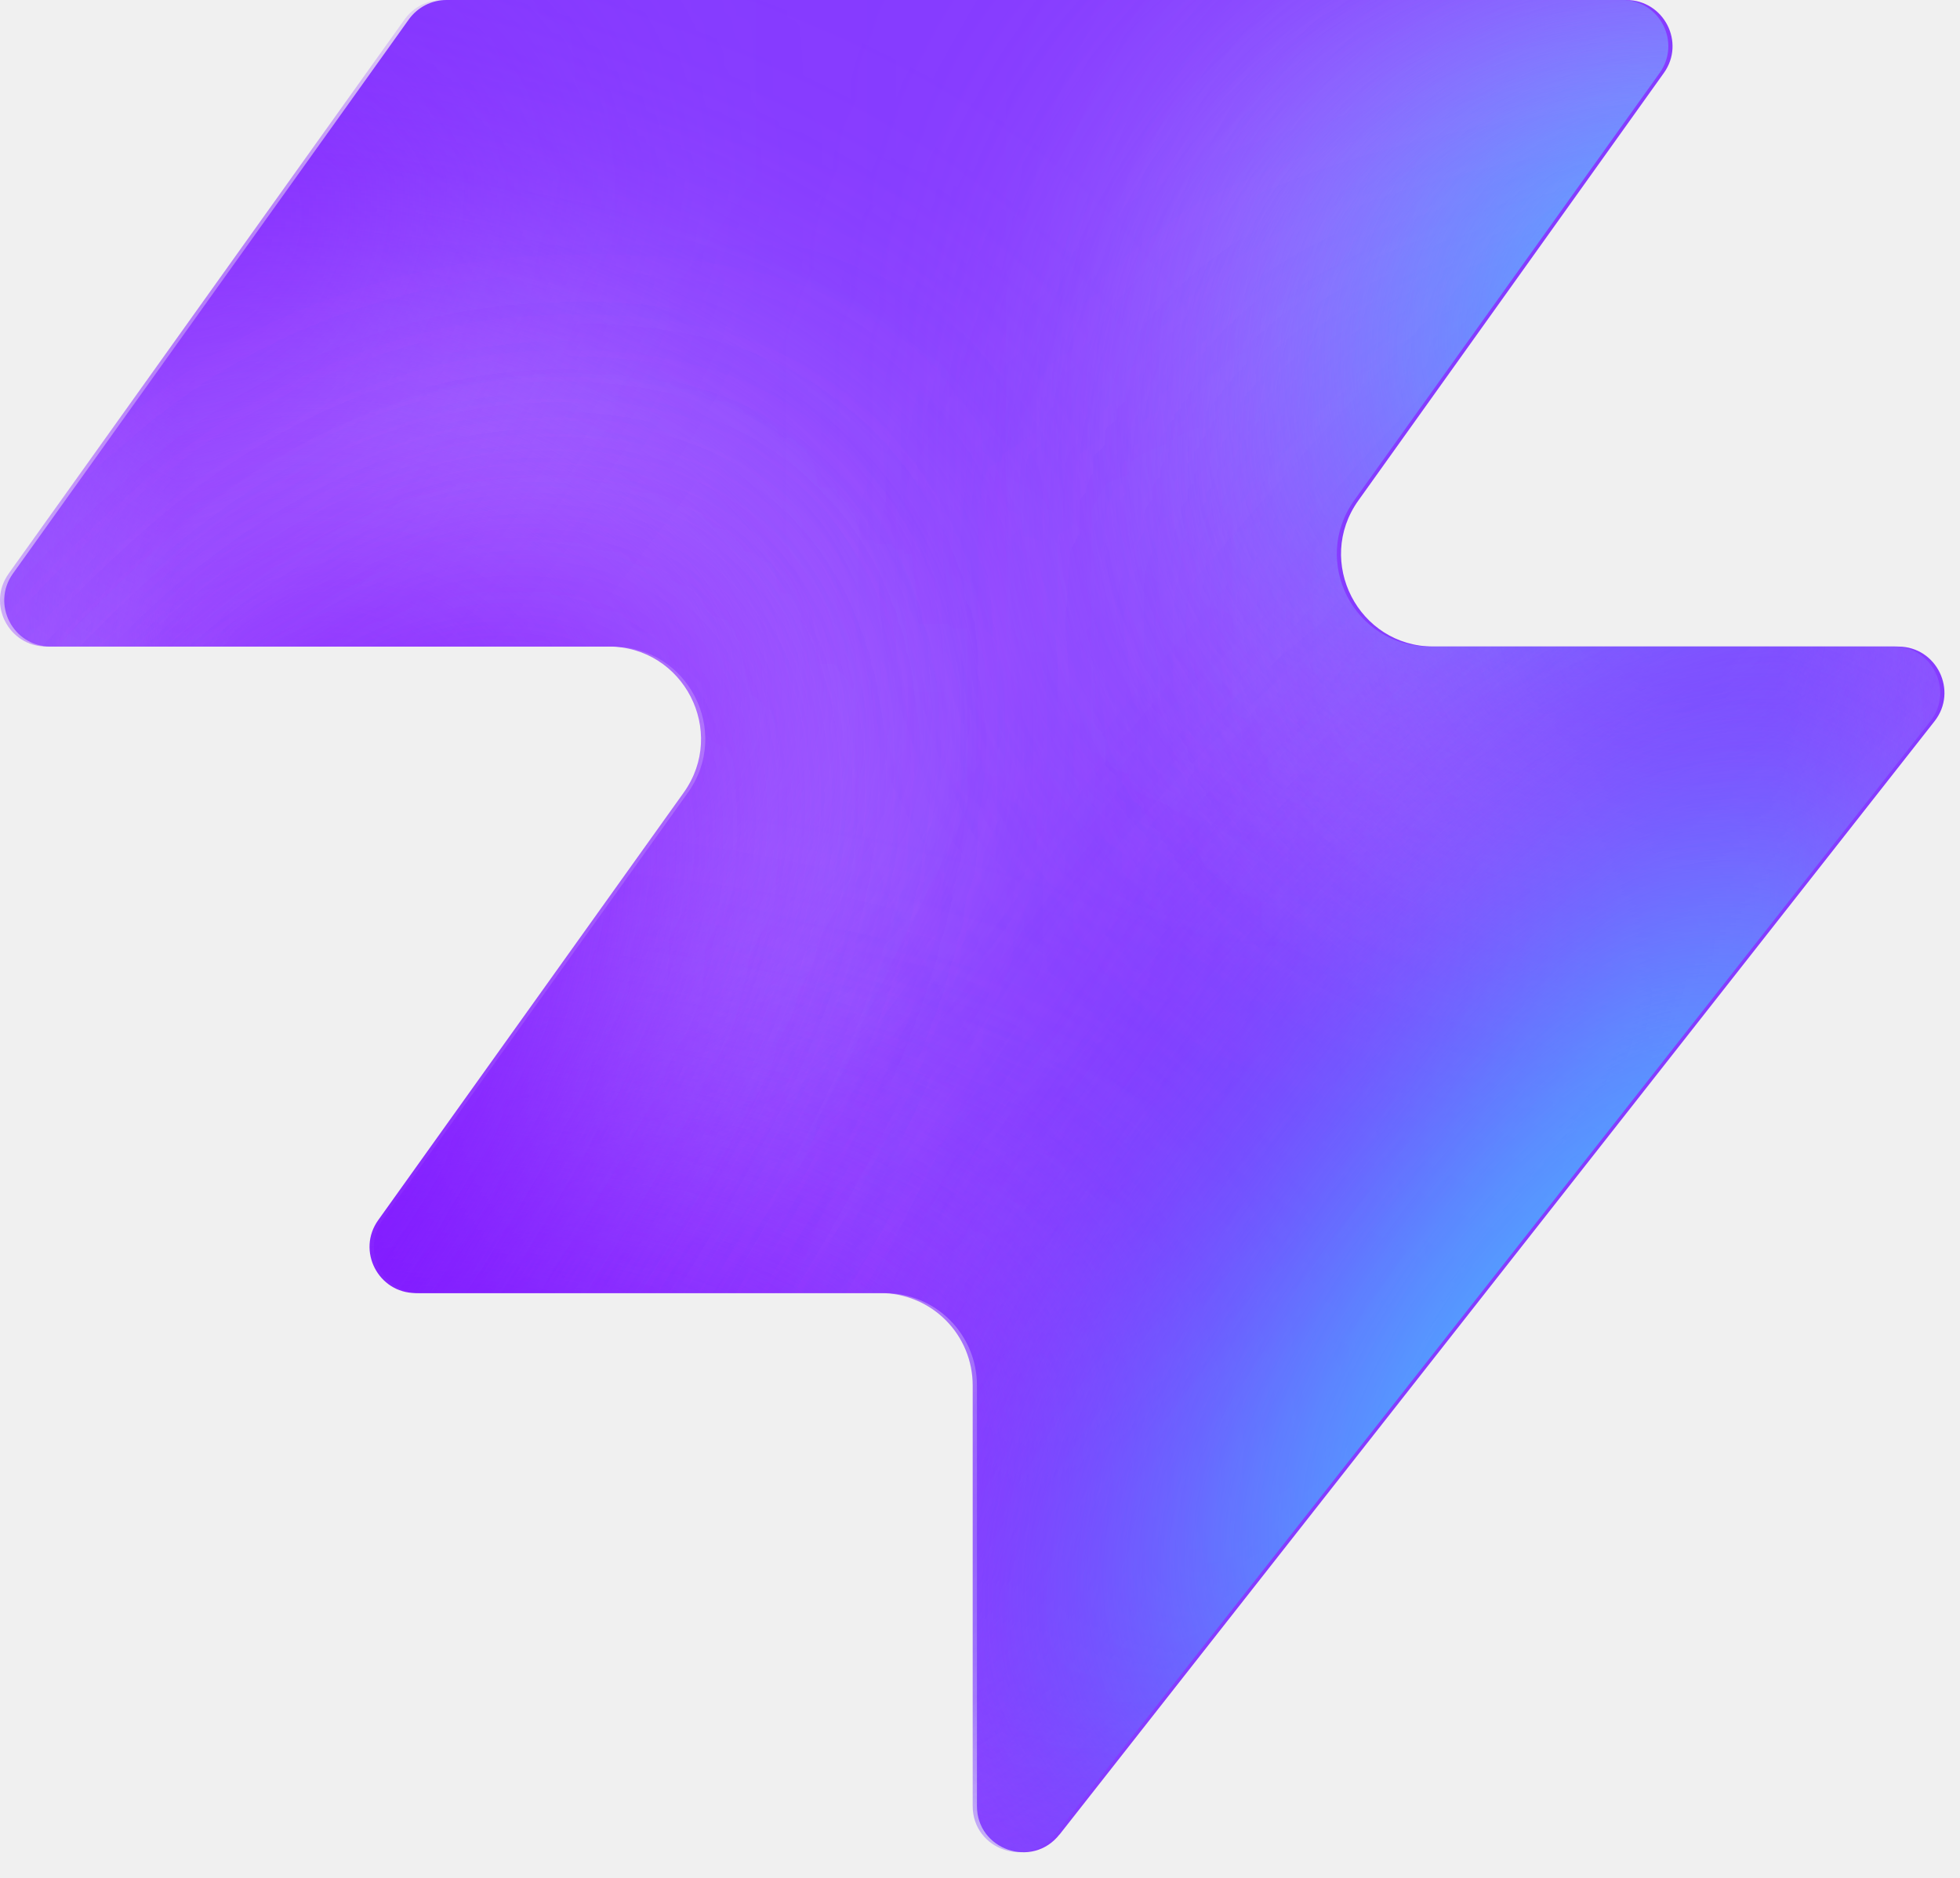
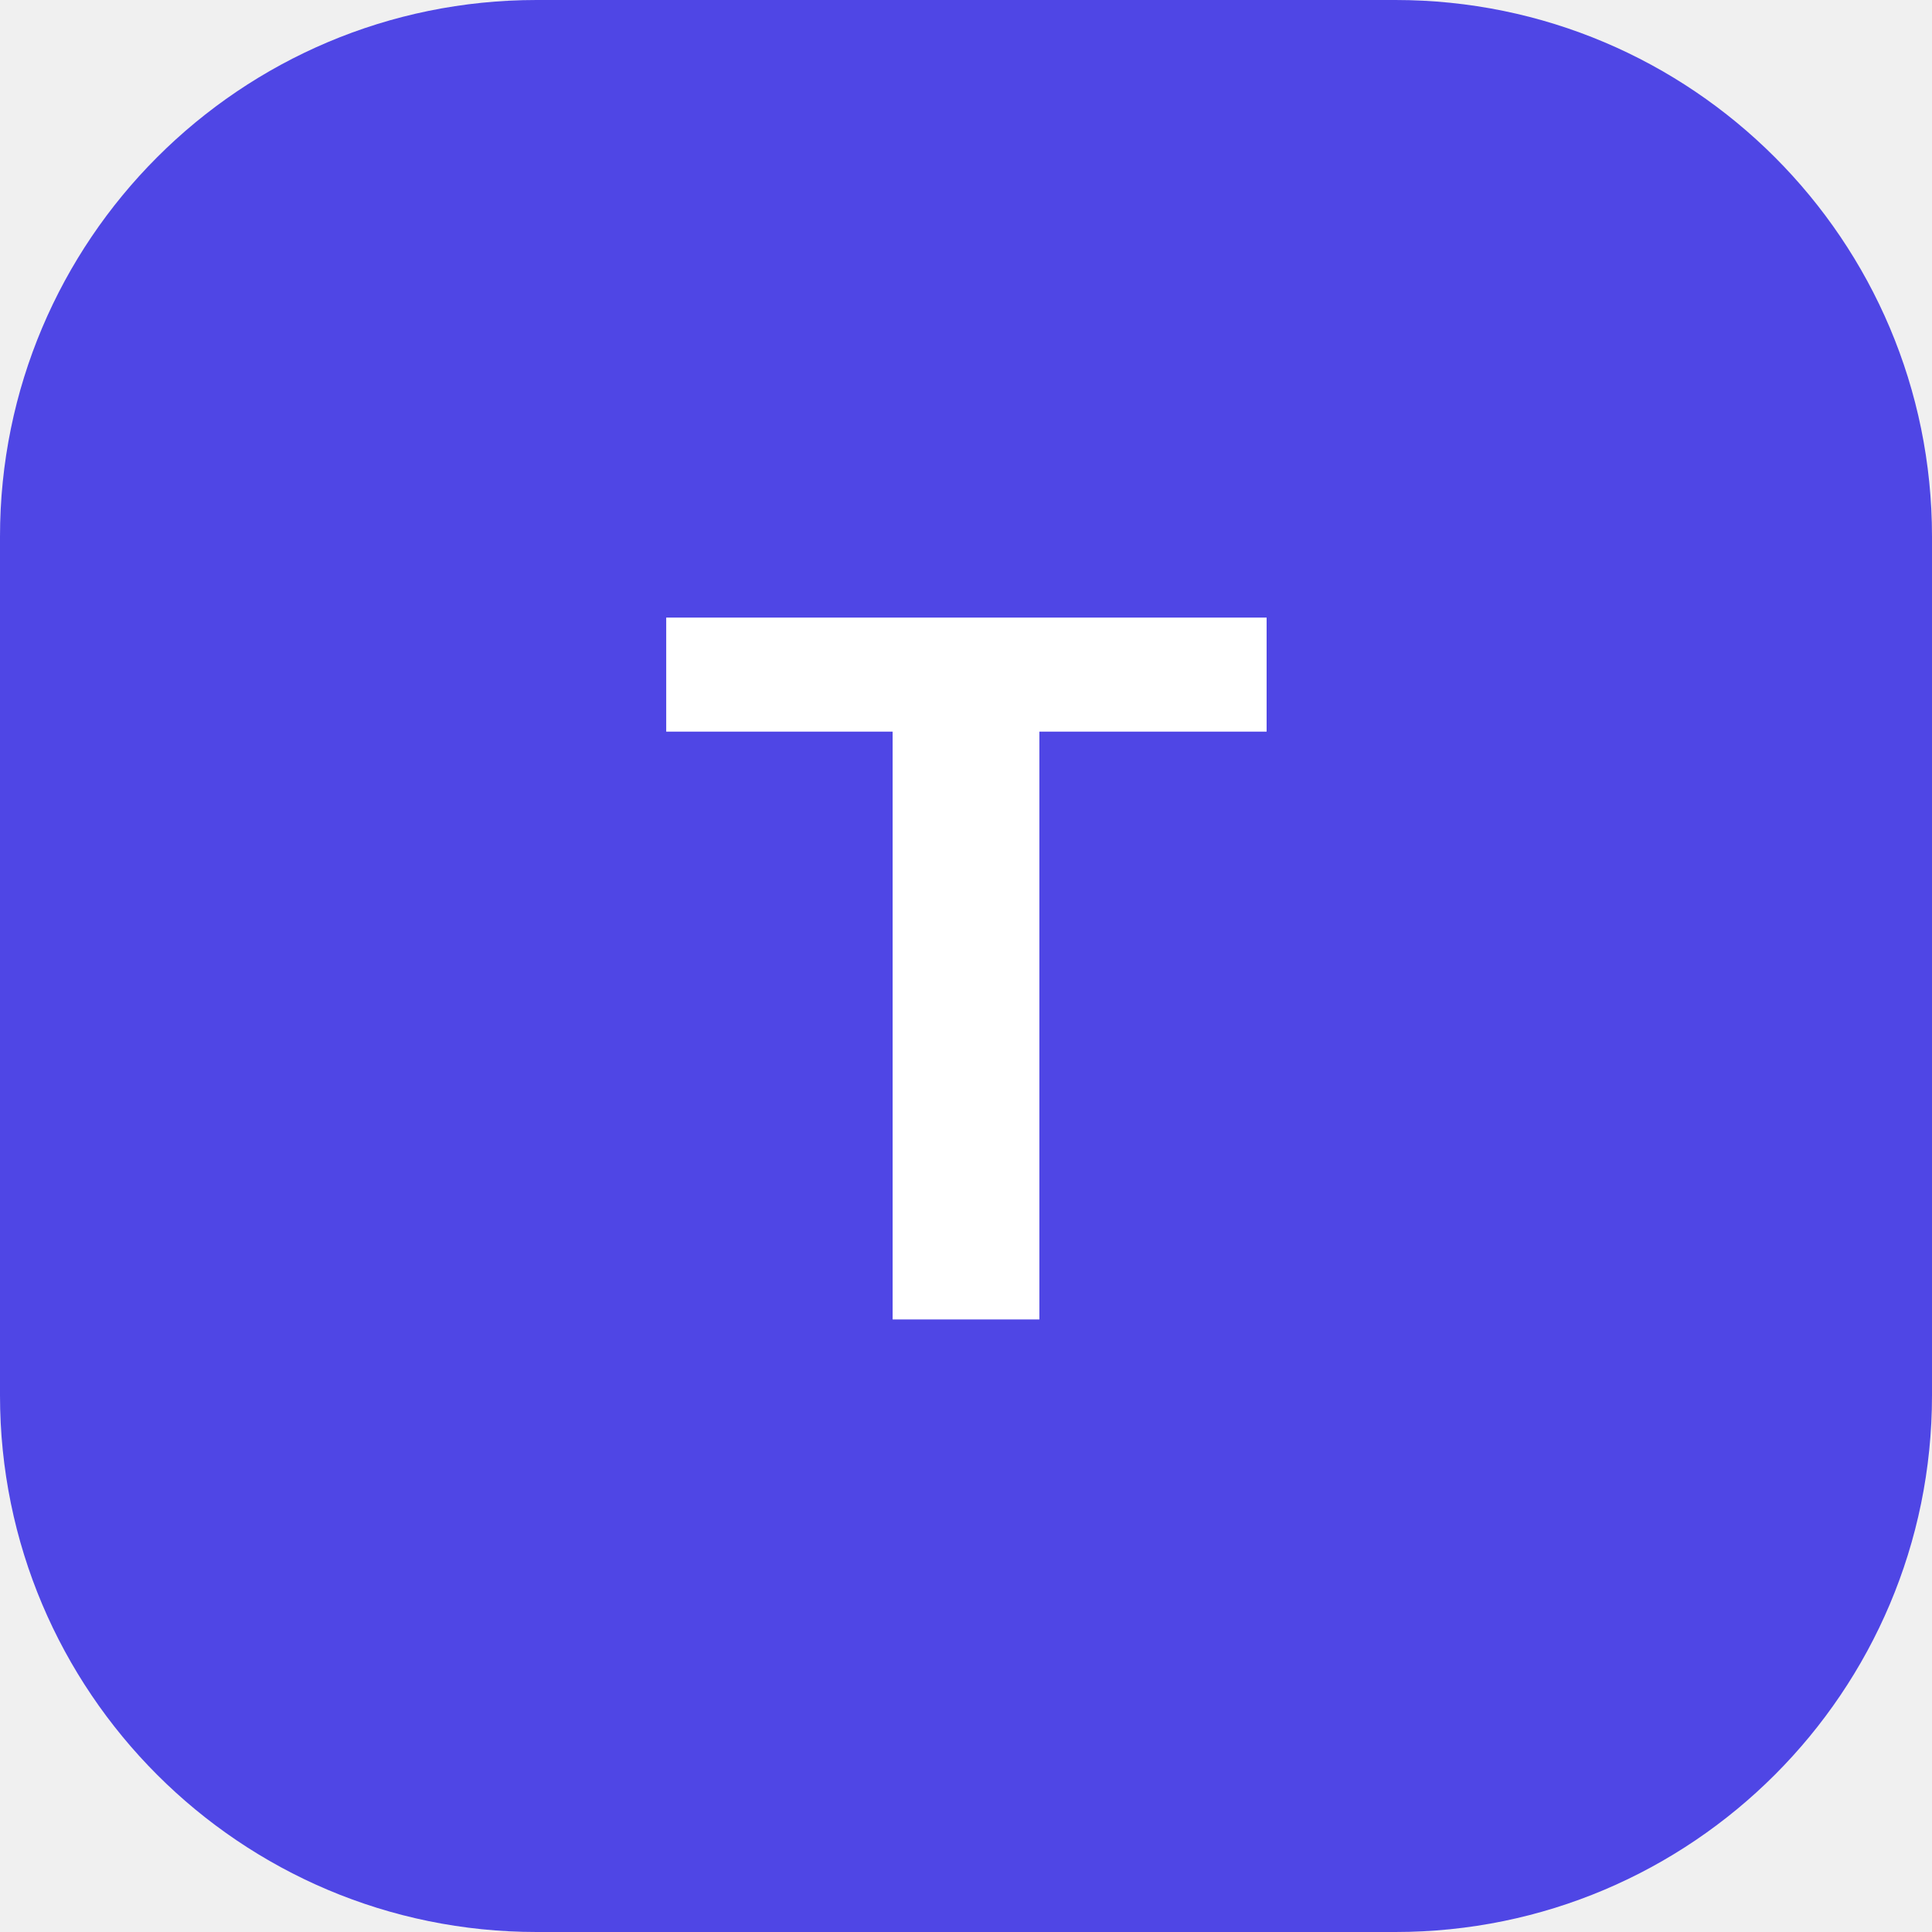
- <svg xmlns="http://www.w3.org/2000/svg" width="48" height="46" fill="none" viewBox="0 0 48 46">
-   <path fill="#863bff" d="M25.946 44.938c-.664.845-2.021.375-2.021-.698V33.937a2.26 2.26 0 0 0-2.262-2.262H10.287c-.92 0-1.456-1.04-.92-1.788l7.48-10.471c1.07-1.497 0-3.578-1.842-3.578H1.237c-.92 0-1.456-1.04-.92-1.788L10.013.474c.214-.297.556-.474.92-.474h28.894c.92 0 1.456 1.04.92 1.788l-7.48 10.471c-1.07 1.498 0 3.579 1.842 3.579h11.377c.943 0 1.473 1.088.89 1.83L25.947 44.94z" style="fill:#863bff;fill:color(display-p3 .525 .23 1);fill-opacity:1" />
-   <mask id="a" width="48" height="46" x="0" y="0" maskUnits="userSpaceOnUse" style="mask-type:alpha">
-     <path fill="#000" d="M25.842 44.938c-.664.844-2.021.375-2.021-.698V33.937a2.26 2.26 0 0 0-2.262-2.262H10.183c-.92 0-1.456-1.04-.92-1.788l7.48-10.471c1.07-1.498 0-3.579-1.842-3.579H1.133c-.92 0-1.456-1.04-.92-1.787L9.91.473c.214-.297.556-.474.92-.474h28.894c.92 0 1.456 1.04.92 1.788l-7.48 10.471c-1.07 1.498 0 3.578 1.842 3.578h11.377c.943 0 1.473 1.088.89 1.832L25.843 44.94z" style="fill:#000;fill-opacity:1" />
-   </mask>
-   <g mask="url(#a)">
-     <g filter="url(#b)">
-       <ellipse cx="5.508" cy="14.704" fill="#ede6ff" rx="5.508" ry="14.704" style="fill:#ede6ff;fill:color(display-p3 .927 .903 1);fill-opacity:1" transform="matrix(.00324 1 1 -.00324 -4.47 31.516)" />
-     </g>
-     <g filter="url(#c)">
-       <ellipse cx="10.399" cy="29.851" fill="#ede6ff" rx="10.399" ry="29.851" style="fill:#ede6ff;fill:color(display-p3 .927 .903 1);fill-opacity:1" transform="matrix(.00324 1 1 -.00324 -39.328 7.883)" />
-     </g>
-     <g filter="url(#d)">
-       <ellipse cx="5.508" cy="30.487" fill="#7e14ff" rx="5.508" ry="30.487" style="fill:#7e14ff;fill:color(display-p3 .492 .077 1);fill-opacity:1" transform="rotate(89.814 -25.913 -14.639)scale(1 -1)" />
-     </g>
-     <g filter="url(#e)">
-       <ellipse cx="5.508" cy="30.599" fill="#7e14ff" rx="5.508" ry="30.599" style="fill:#7e14ff;fill:color(display-p3 .492 .077 1);fill-opacity:1" transform="rotate(89.814 -32.644 -3.334)scale(1 -1)" />
-     </g>
-     <g filter="url(#f)">
-       <ellipse cx="5.508" cy="30.599" fill="#7e14ff" rx="5.508" ry="30.599" style="fill:#7e14ff;fill:color(display-p3 .492 .077 1);fill-opacity:1" transform="matrix(.00324 1 1 -.00324 -34.34 30.47)" />
-     </g>
-     <g filter="url(#g)">
-       <ellipse cx="14.072" cy="22.078" fill="#ede6ff" rx="14.072" ry="22.078" style="fill:#ede6ff;fill:color(display-p3 .927 .903 1);fill-opacity:1" transform="rotate(93.35 24.506 48.493)scale(-1 1)" />
-     </g>
-     <g filter="url(#h)">
-       <ellipse cx="3.47" cy="21.501" fill="#7e14ff" rx="3.47" ry="21.501" style="fill:#7e14ff;fill:color(display-p3 .492 .077 1);fill-opacity:1" transform="rotate(89.009 28.708 47.59)scale(-1 1)" />
-     </g>
-     <g filter="url(#i)">
-       <ellipse cx="3.47" cy="21.501" fill="#7e14ff" rx="3.47" ry="21.501" style="fill:#7e14ff;fill:color(display-p3 .492 .077 1);fill-opacity:1" transform="rotate(89.009 28.708 47.59)scale(-1 1)" />
-     </g>
-     <g filter="url(#j)">
-       <ellipse cx=".387" cy="8.972" fill="#7e14ff" rx="4.407" ry="29.108" style="fill:#7e14ff;fill:color(display-p3 .492 .077 1);fill-opacity:1" transform="rotate(39.51 .387 8.972)" />
-     </g>
-     <g filter="url(#k)">
-       <ellipse cx="47.523" cy="-6.092" fill="#7e14ff" rx="4.407" ry="29.108" style="fill:#7e14ff;fill:color(display-p3 .492 .077 1);fill-opacity:1" transform="rotate(37.892 47.523 -6.092)" />
-     </g>
-     <g filter="url(#l)">
-       <ellipse cx="41.412" cy="6.333" fill="#47bfff" rx="5.971" ry="9.665" style="fill:#47bfff;fill:color(display-p3 .28 .748 1);fill-opacity:1" transform="rotate(37.892 41.412 6.333)" />
-     </g>
-     <g filter="url(#m)">
-       <ellipse cx="-1.879" cy="38.332" fill="#7e14ff" rx="4.407" ry="29.108" style="fill:#7e14ff;fill:color(display-p3 .492 .077 1);fill-opacity:1" transform="rotate(37.892 -1.88 38.332)" />
-     </g>
-     <g filter="url(#n)">
-       <ellipse cx="-1.879" cy="38.332" fill="#7e14ff" rx="4.407" ry="29.108" style="fill:#7e14ff;fill:color(display-p3 .492 .077 1);fill-opacity:1" transform="rotate(37.892 -1.88 38.332)" />
-     </g>
-     <g filter="url(#o)">
-       <ellipse cx="35.651" cy="29.907" fill="#7e14ff" rx="4.407" ry="29.108" style="fill:#7e14ff;fill:color(display-p3 .492 .077 1);fill-opacity:1" transform="rotate(37.892 35.651 29.907)" />
-     </g>
-     <g filter="url(#p)">
-       <ellipse cx="38.418" cy="32.4" fill="#47bfff" rx="5.971" ry="15.297" style="fill:#47bfff;fill:color(display-p3 .28 .748 1);fill-opacity:1" transform="rotate(37.892 38.418 32.4)" />
-     </g>
-   </g>
-   <defs>
-     <filter id="b" width="60.045" height="41.654" x="-19.77" y="16.149" color-interpolation-filters="sRGB" filterUnits="userSpaceOnUse">
-       <feFlood flood-opacity="0" result="BackgroundImageFix" />
-       <feBlend in="SourceGraphic" in2="BackgroundImageFix" result="shape" />
-       <feGaussianBlur result="effect1_foregroundBlur_2002_17158" stdDeviation="7.659" />
-     </filter>
-     <filter id="c" width="90.34" height="51.437" x="-54.613" y="-7.533" color-interpolation-filters="sRGB" filterUnits="userSpaceOnUse">
-       <feFlood flood-opacity="0" result="BackgroundImageFix" />
-       <feBlend in="SourceGraphic" in2="BackgroundImageFix" result="shape" />
-       <feGaussianBlur result="effect1_foregroundBlur_2002_17158" stdDeviation="7.659" />
-     </filter>
-     <filter id="d" width="79.355" height="29.4" x="-49.64" y="2.03" color-interpolation-filters="sRGB" filterUnits="userSpaceOnUse">
-       <feFlood flood-opacity="0" result="BackgroundImageFix" />
-       <feBlend in="SourceGraphic" in2="BackgroundImageFix" result="shape" />
-       <feGaussianBlur result="effect1_foregroundBlur_2002_17158" stdDeviation="4.596" />
-     </filter>
-     <filter id="e" width="79.579" height="29.4" x="-45.045" y="20.029" color-interpolation-filters="sRGB" filterUnits="userSpaceOnUse">
-       <feFlood flood-opacity="0" result="BackgroundImageFix" />
-       <feBlend in="SourceGraphic" in2="BackgroundImageFix" result="shape" />
-       <feGaussianBlur result="effect1_foregroundBlur_2002_17158" stdDeviation="4.596" />
-     </filter>
-     <filter id="f" width="79.579" height="29.4" x="-43.513" y="21.178" color-interpolation-filters="sRGB" filterUnits="userSpaceOnUse">
-       <feFlood flood-opacity="0" result="BackgroundImageFix" />
-       <feBlend in="SourceGraphic" in2="BackgroundImageFix" result="shape" />
-       <feGaussianBlur result="effect1_foregroundBlur_2002_17158" stdDeviation="4.596" />
-     </filter>
-     <filter id="g" width="74.749" height="58.852" x="15.756" y="-17.901" color-interpolation-filters="sRGB" filterUnits="userSpaceOnUse">
-       <feFlood flood-opacity="0" result="BackgroundImageFix" />
-       <feBlend in="SourceGraphic" in2="BackgroundImageFix" result="shape" />
-       <feGaussianBlur result="effect1_foregroundBlur_2002_17158" stdDeviation="7.659" />
-     </filter>
-     <filter id="h" width="61.377" height="25.362" x="23.548" y="2.284" color-interpolation-filters="sRGB" filterUnits="userSpaceOnUse">
-       <feFlood flood-opacity="0" result="BackgroundImageFix" />
-       <feBlend in="SourceGraphic" in2="BackgroundImageFix" result="shape" />
-       <feGaussianBlur result="effect1_foregroundBlur_2002_17158" stdDeviation="4.596" />
-     </filter>
-     <filter id="i" width="61.377" height="25.362" x="23.548" y="2.284" color-interpolation-filters="sRGB" filterUnits="userSpaceOnUse">
-       <feFlood flood-opacity="0" result="BackgroundImageFix" />
-       <feBlend in="SourceGraphic" in2="BackgroundImageFix" result="shape" />
-       <feGaussianBlur result="effect1_foregroundBlur_2002_17158" stdDeviation="4.596" />
-     </filter>
-     <filter id="j" width="56.045" height="63.649" x="-27.636" y="-22.853" color-interpolation-filters="sRGB" filterUnits="userSpaceOnUse">
-       <feFlood flood-opacity="0" result="BackgroundImageFix" />
-       <feBlend in="SourceGraphic" in2="BackgroundImageFix" result="shape" />
-       <feGaussianBlur result="effect1_foregroundBlur_2002_17158" stdDeviation="4.596" />
-     </filter>
-     <filter id="k" width="54.814" height="64.646" x="20.116" y="-38.415" color-interpolation-filters="sRGB" filterUnits="userSpaceOnUse">
-       <feFlood flood-opacity="0" result="BackgroundImageFix" />
-       <feBlend in="SourceGraphic" in2="BackgroundImageFix" result="shape" />
-       <feGaussianBlur result="effect1_foregroundBlur_2002_17158" stdDeviation="4.596" />
-     </filter>
-     <filter id="l" width="33.541" height="35.313" x="24.641" y="-11.323" color-interpolation-filters="sRGB" filterUnits="userSpaceOnUse">
-       <feFlood flood-opacity="0" result="BackgroundImageFix" />
-       <feBlend in="SourceGraphic" in2="BackgroundImageFix" result="shape" />
-       <feGaussianBlur result="effect1_foregroundBlur_2002_17158" stdDeviation="4.596" />
-     </filter>
-     <filter id="m" width="54.814" height="64.646" x="-29.286" y="6.009" color-interpolation-filters="sRGB" filterUnits="userSpaceOnUse">
-       <feFlood flood-opacity="0" result="BackgroundImageFix" />
-       <feBlend in="SourceGraphic" in2="BackgroundImageFix" result="shape" />
-       <feGaussianBlur result="effect1_foregroundBlur_2002_17158" stdDeviation="4.596" />
-     </filter>
-     <filter id="n" width="54.814" height="64.646" x="-29.286" y="6.009" color-interpolation-filters="sRGB" filterUnits="userSpaceOnUse">
-       <feFlood flood-opacity="0" result="BackgroundImageFix" />
-       <feBlend in="SourceGraphic" in2="BackgroundImageFix" result="shape" />
-       <feGaussianBlur result="effect1_foregroundBlur_2002_17158" stdDeviation="4.596" />
-     </filter>
-     <filter id="o" width="54.814" height="64.646" x="8.244" y="-2.416" color-interpolation-filters="sRGB" filterUnits="userSpaceOnUse">
-       <feFlood flood-opacity="0" result="BackgroundImageFix" />
-       <feBlend in="SourceGraphic" in2="BackgroundImageFix" result="shape" />
-       <feGaussianBlur result="effect1_foregroundBlur_2002_17158" stdDeviation="4.596" />
-     </filter>
-     <filter id="p" width="39.409" height="43.623" x="18.713" y="10.588" color-interpolation-filters="sRGB" filterUnits="userSpaceOnUse">
-       <feFlood flood-opacity="0" result="BackgroundImageFix" />
-       <feBlend in="SourceGraphic" in2="BackgroundImageFix" result="shape" />
-       <feGaussianBlur result="effect1_foregroundBlur_2002_17158" stdDeviation="4.596" />
-     </filter>
-   </defs>
+ <svg xmlns="http://www.w3.org/2000/svg" width="36" height="36" viewBox="0 0 36 36">
+   <rect width="36" height="36" rx="10" fill="#4f46e5" />
+   <text x="50%" y="50%" text-anchor="middle" dominant-baseline="central" fill="#ffffff" font-family="Arial, sans-serif" font-size="19" font-weight="800">T</text>
</svg>
